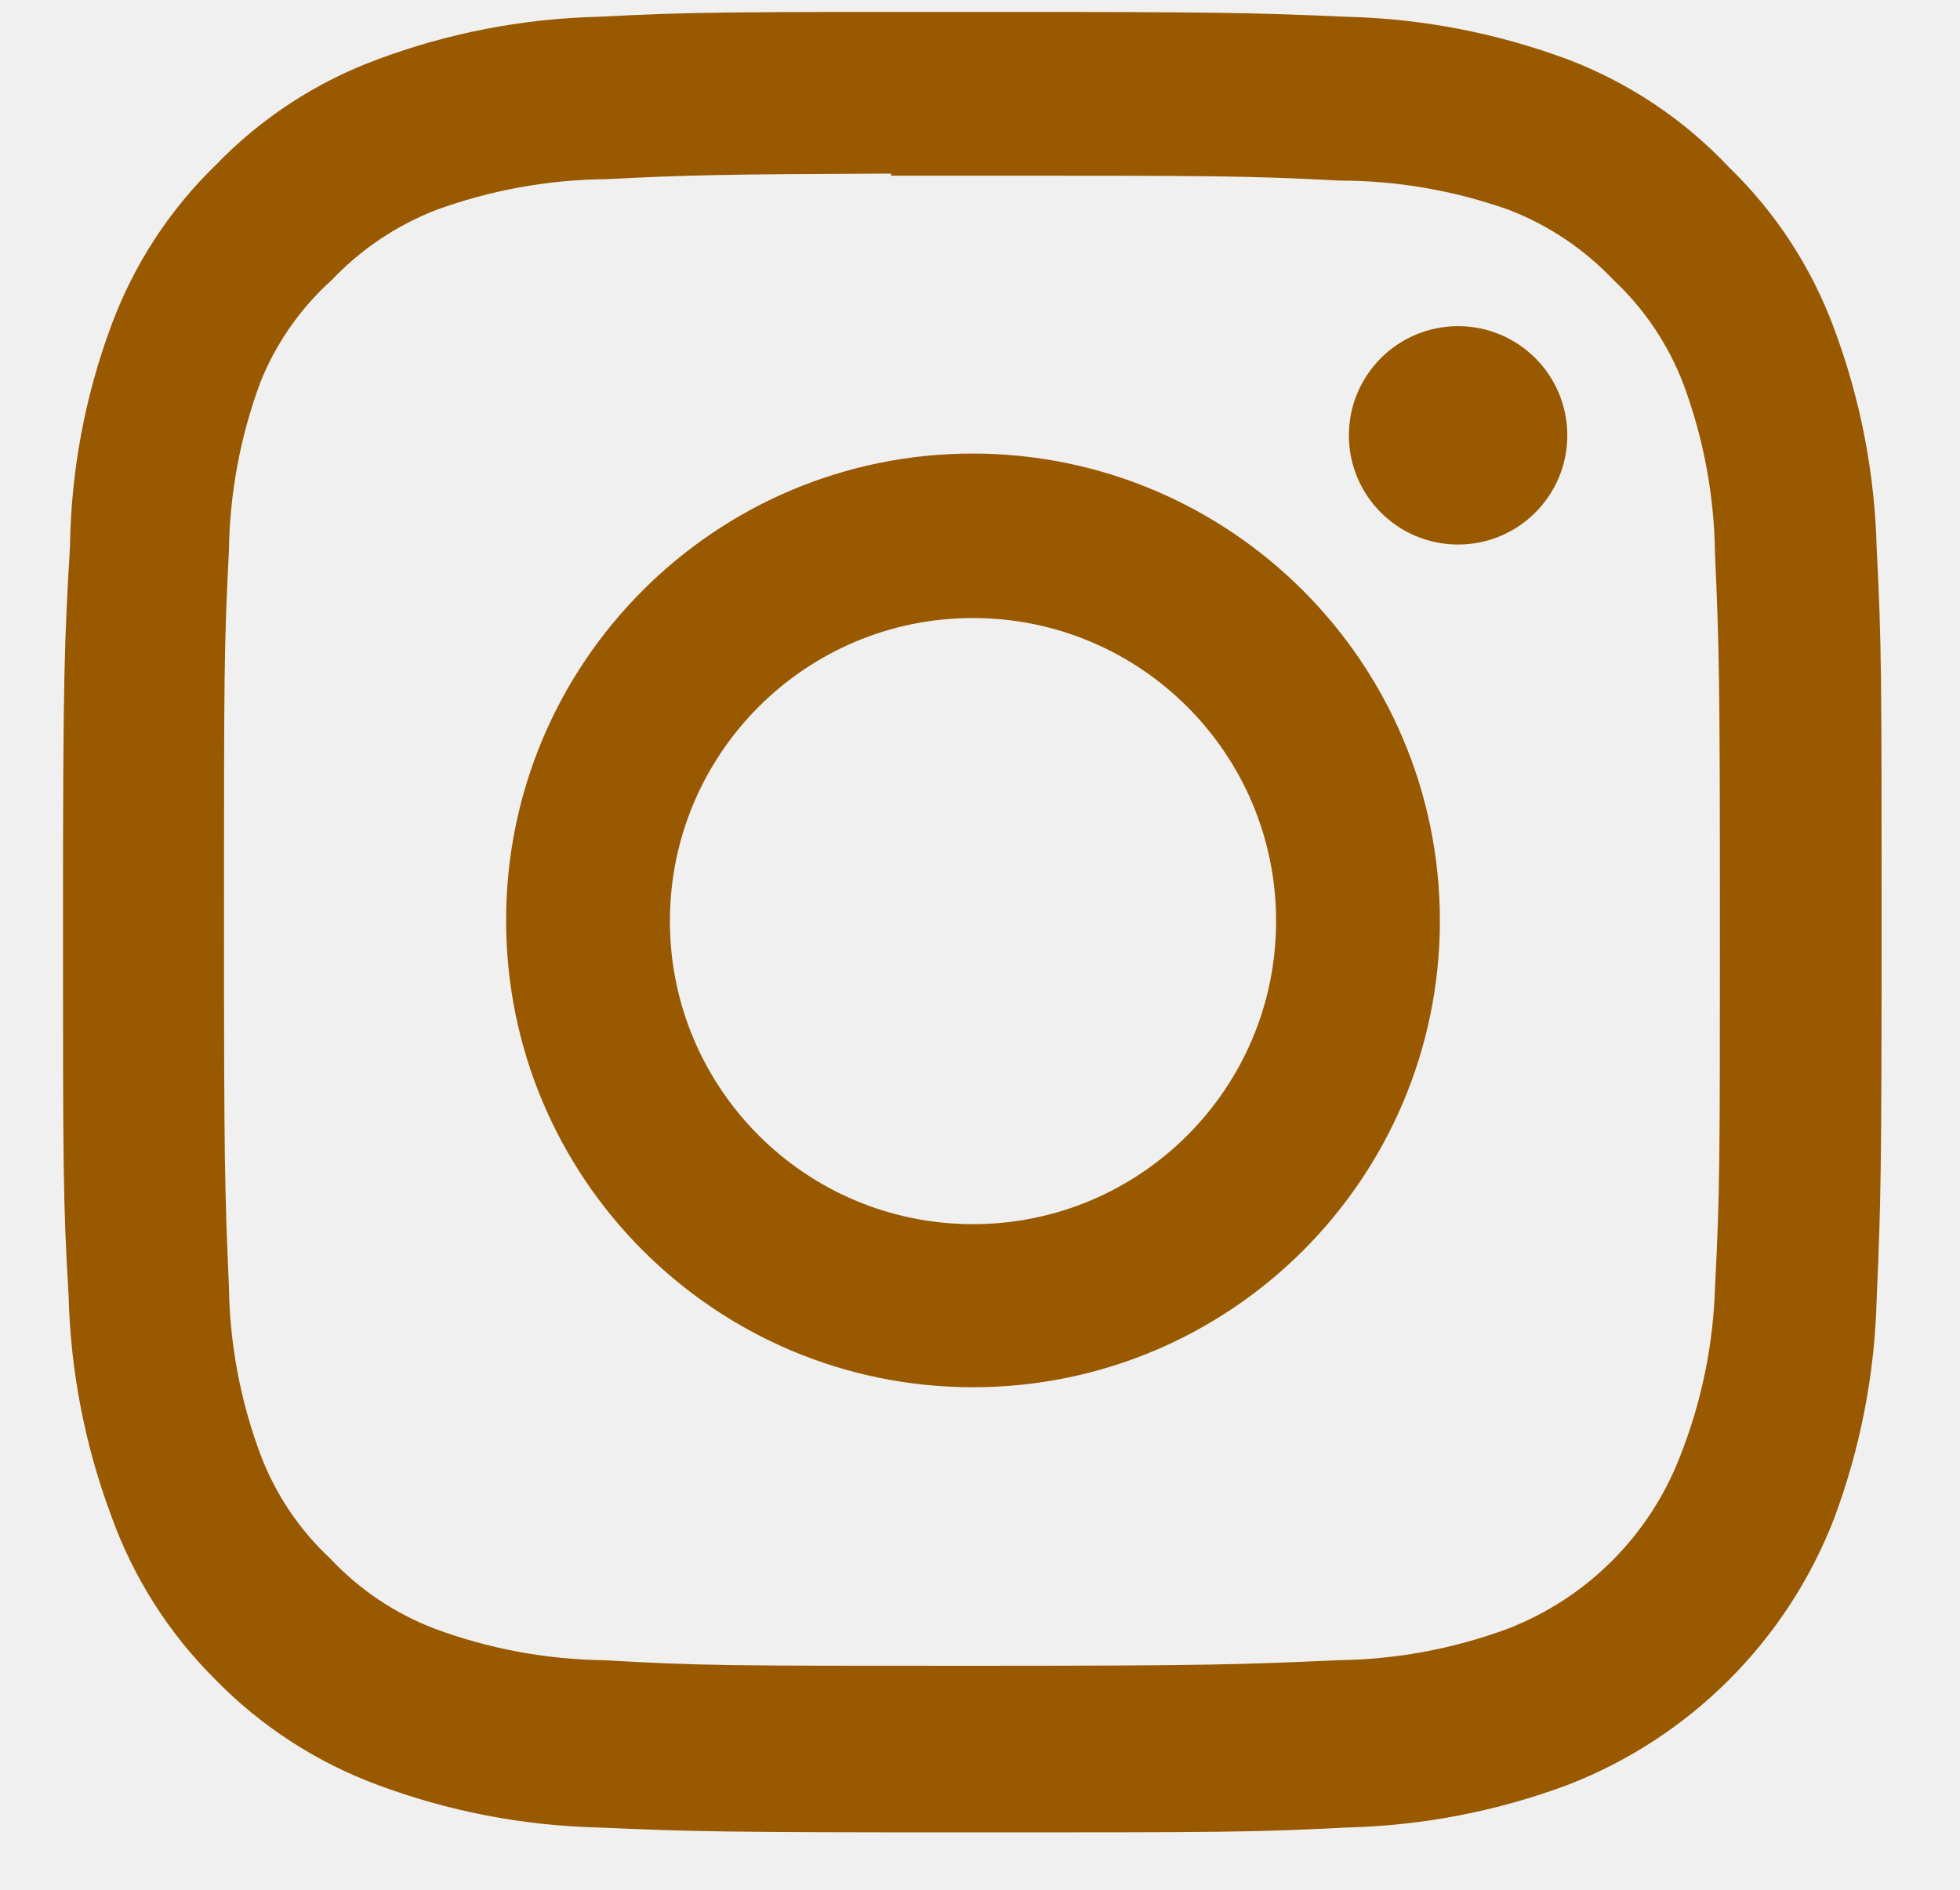
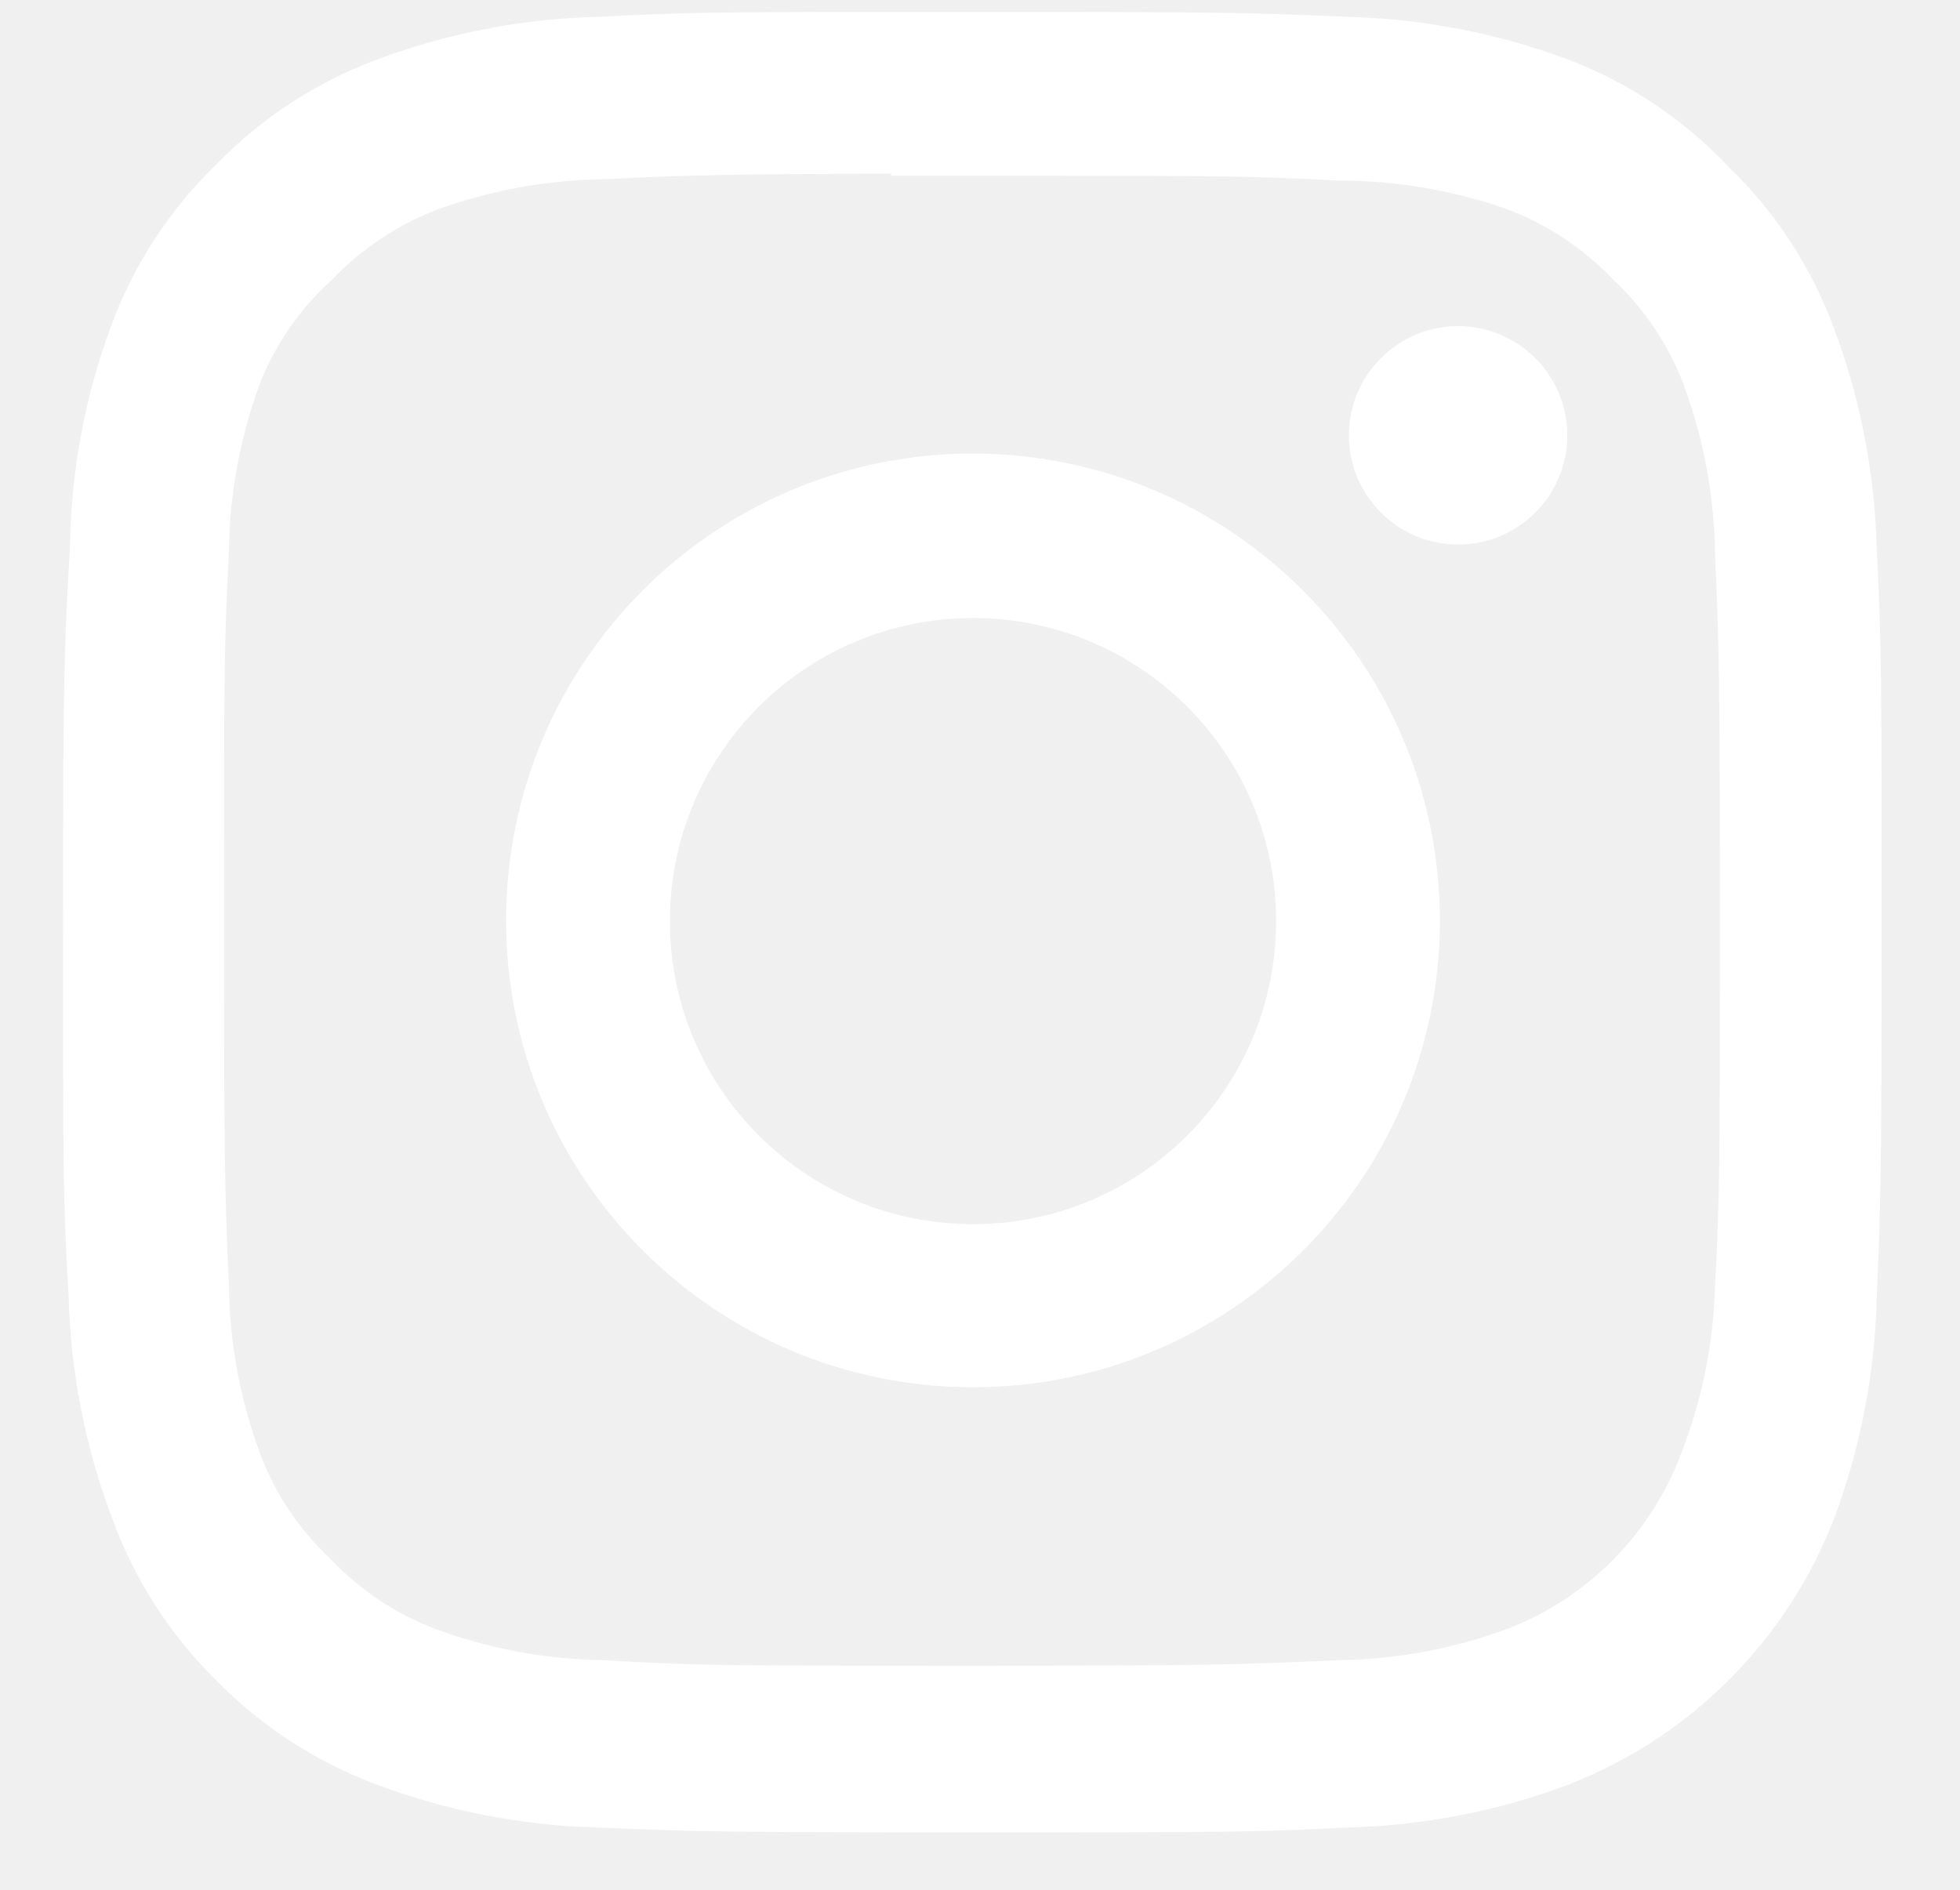
<svg xmlns="http://www.w3.org/2000/svg" id="Layer_1" data-name="Layer 1" viewBox="0 0 28 27">
  <defs>
-     <style>.cls-1{fill:#995900;}</style>
+     <style>.cls-1{fill:#fff;}</style>
  </defs>
  <path class="cls-1" d="M13.9.17c-3.53,0-4,0-5.36.07A9.68,9.68,0,0,0,5.39.85a6.18,6.18,0,0,0-2.3,1.5,6.18,6.18,0,0,0-1.5,2.3A9.43,9.43,0,0,0,1,7.8C.92,9.18.9,9.63.9,13.16s0,4,.08,5.35a9.68,9.68,0,0,0,.61,3.15A6.28,6.28,0,0,0,3.08,24a6.29,6.29,0,0,0,2.31,1.5,9.68,9.68,0,0,0,3.15.61c1.38.06,1.83.07,5.35.07s4,0,5.36-.07a9.68,9.68,0,0,0,3.15-.61,6.66,6.66,0,0,0,3.8-3.8,9.68,9.68,0,0,0,.61-3.15c.06-1.39.07-1.83.07-5.35s0-4-.07-5.36a9.68,9.68,0,0,0-.61-3.15,6.18,6.18,0,0,0-1.5-2.3A6.18,6.18,0,0,0,22.4.85,9.74,9.74,0,0,0,19.25.24C17.86.18,17.42.17,13.89.17ZM12.73,2.51H13.9c3.46,0,3.87,0,5.24.07A7.22,7.22,0,0,1,21.56,3a4.09,4.09,0,0,1,1.49,1,4,4,0,0,1,1,1.49,7.22,7.22,0,0,1,.45,2.42c.06,1.36.07,1.78.07,5.24s0,3.88-.07,5.25A7.15,7.15,0,0,1,24,20.81a4.3,4.3,0,0,1-2.46,2.46,7.22,7.22,0,0,1-2.42.45c-1.36.06-1.78.08-5.24.08s-3.88,0-5.25-.08a7.22,7.22,0,0,1-2.42-.45,4,4,0,0,1-1.49-1,3.93,3.93,0,0,1-1-1.49,7.15,7.15,0,0,1-.45-2.41c-.06-1.37-.07-1.78-.07-5.25s0-3.88.07-5.25a7.21,7.21,0,0,1,.45-2.41A3.93,3.93,0,0,1,4.74,4,4.11,4.11,0,0,1,6.23,3a7.3,7.3,0,0,1,2.42-.44c1.2-.06,1.66-.07,4.08-.08Zm8.1,2.15a1.56,1.56,0,1,0,1.56,1.56,1.56,1.56,0,0,0-1.56-1.56ZM13.9,6.48a6.67,6.67,0,1,0,6.67,6.68A6.68,6.68,0,0,0,13.9,6.48Zm0,2.35a4.33,4.33,0,1,1-4.33,4.33A4.33,4.33,0,0,1,13.9,8.83Z" />
</svg>
